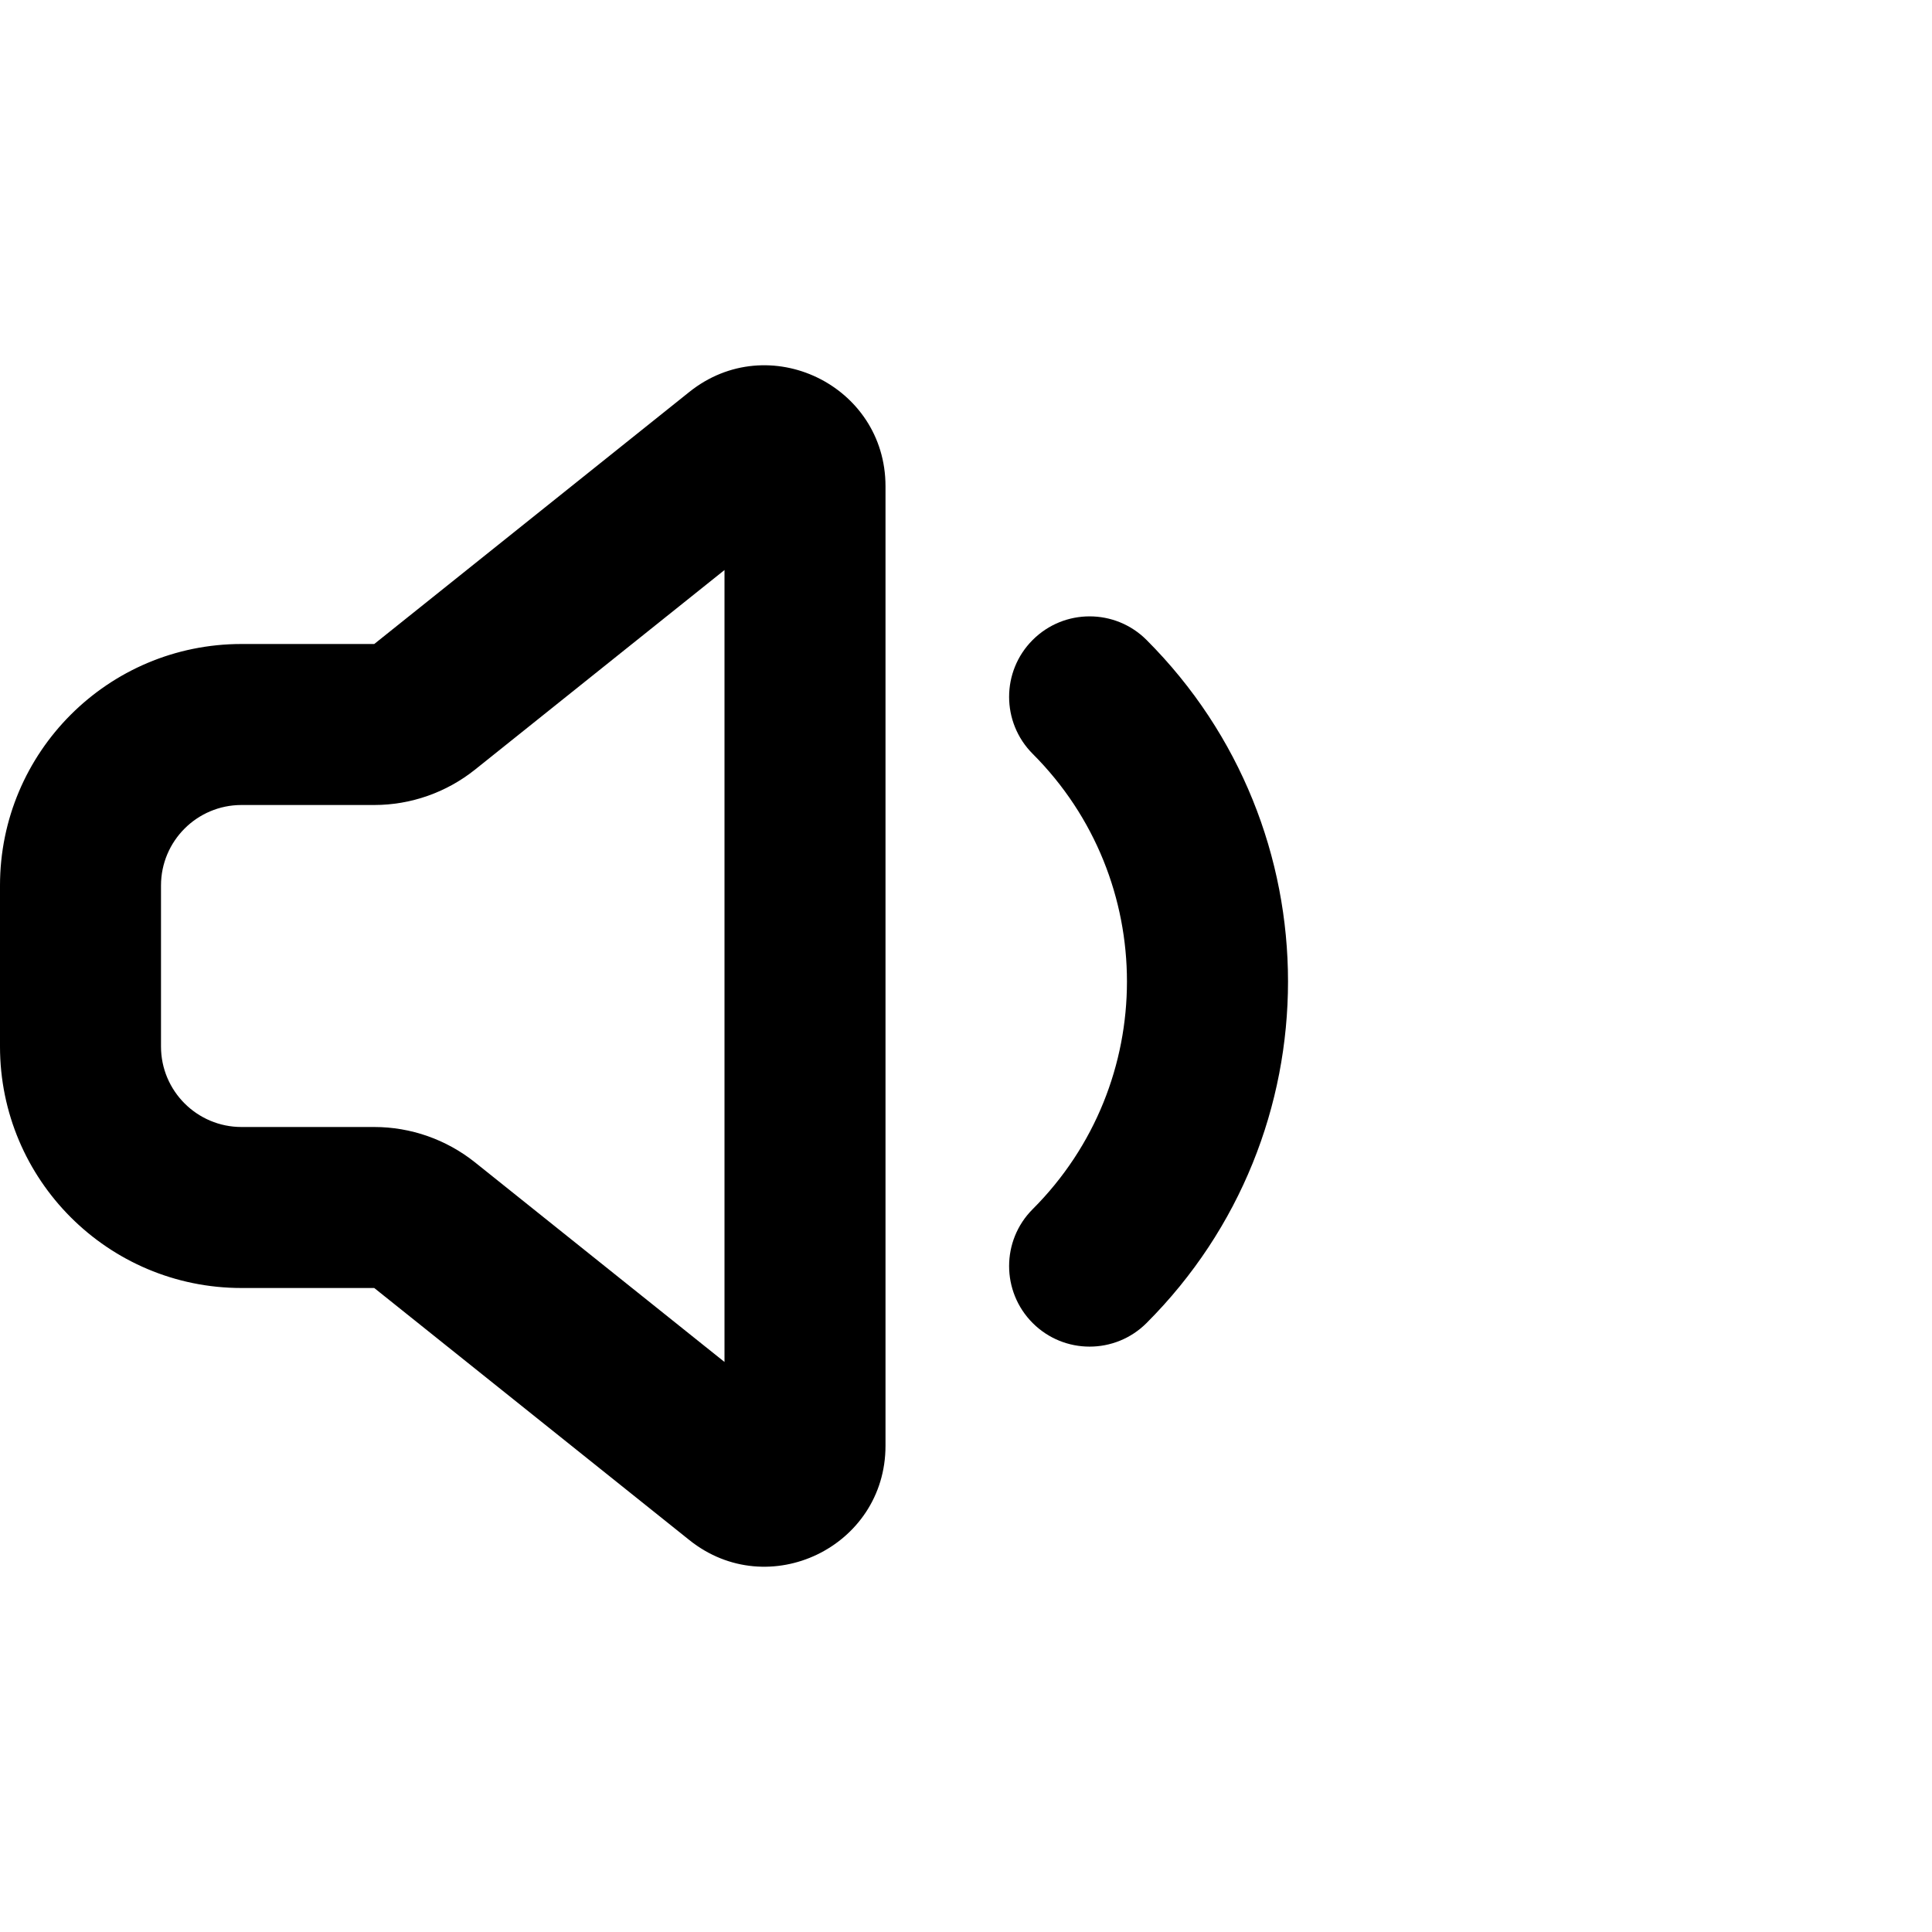
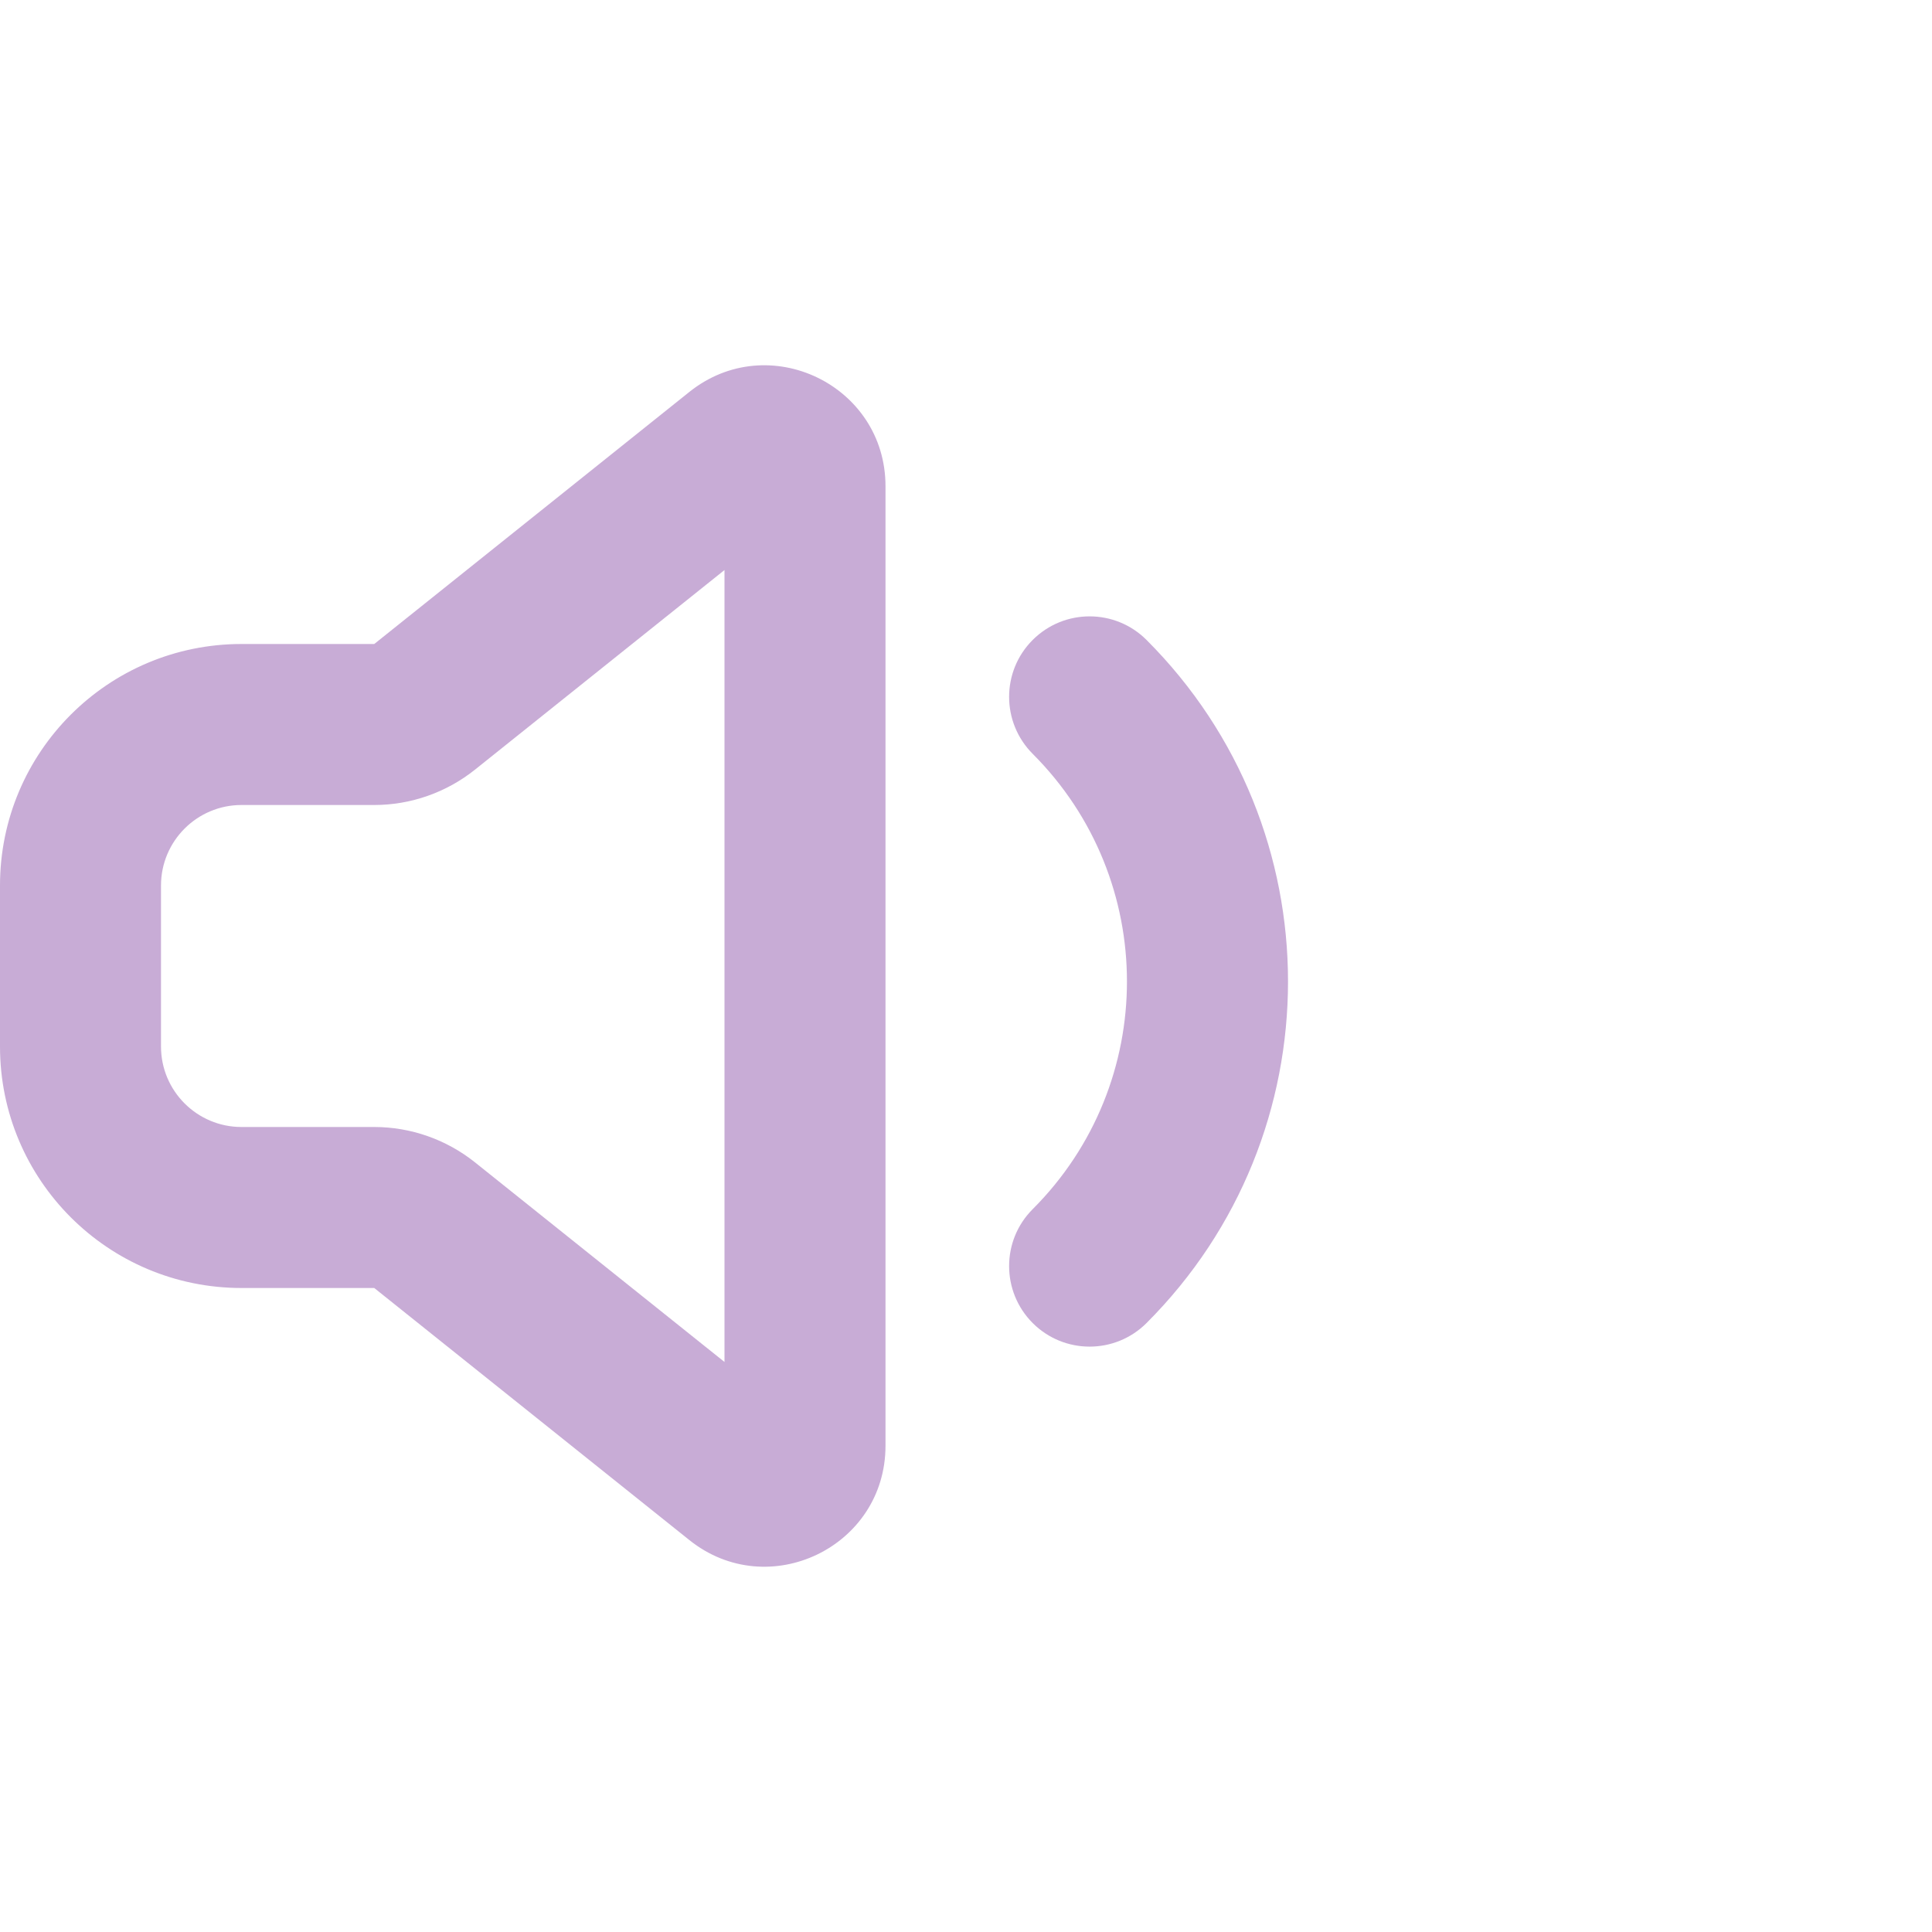
- <svg xmlns="http://www.w3.org/2000/svg" width="800px" height="800px" viewBox="0 0 24 24" fill="none">
-   <path fill-rule="evenodd" clip-rule="evenodd" d="M11 6.04C11 4.783 9.545 4.083 8.563 4.869L4.649 8H3C1.343 8 0 9.343 0 11V13C0 14.657 1.343 16 3 16H4.649L8.563 19.131C9.545 19.917 11 19.217 11 17.96V6.04ZM5.899 9.562L9 7.081V16.919L5.899 14.438C5.544 14.155 5.103 14 4.649 14H3C2.448 14 2 13.552 2 13V11C2 10.448 2.448 10 3 10H4.649C5.103 10 5.544 9.845 5.899 9.562ZM14.243 7.95C13.852 7.559 13.219 7.559 12.828 7.95C12.438 8.34 12.438 8.973 12.828 9.364C14.39 10.926 14.39 13.459 12.828 15.021C12.438 15.411 12.438 16.044 12.828 16.435C13.219 16.826 13.852 16.826 14.243 16.435C16.586 14.092 16.586 10.293 14.243 7.95Z" fill="#000000" />
+ <svg xmlns="http://www.w3.org/2000/svg" width="35px" height="35px" viewBox="0 0 24 24" fill="none">
+   <path fill-rule="evenodd" clip-rule="evenodd" d="M11 6.04C11 4.783 9.545 4.083 8.563 4.869L4.649 8H3C1.343 8 0 9.343 0 11V13C0 14.657 1.343 16 3 16H4.649L8.563 19.131C9.545 19.917 11 19.217 11 17.96V6.04ZM5.899 9.562L9 7.081V16.919L5.899 14.438C5.544 14.155 5.103 14 4.649 14H3C2.448 14 2 13.552 2 13V11C2 10.448 2.448 10 3 10H4.649C5.103 10 5.544 9.845 5.899 9.562ZM14.243 7.95C13.852 7.559 13.219 7.559 12.828 7.95C12.438 8.34 12.438 8.973 12.828 9.364C14.39 10.926 14.39 13.459 12.828 15.021C12.438 15.411 12.438 16.044 12.828 16.435C13.219 16.826 13.852 16.826 14.243 16.435C16.586 14.092 16.586 10.293 14.243 7.95Z" fill="#C8ACD6" />
</svg>
